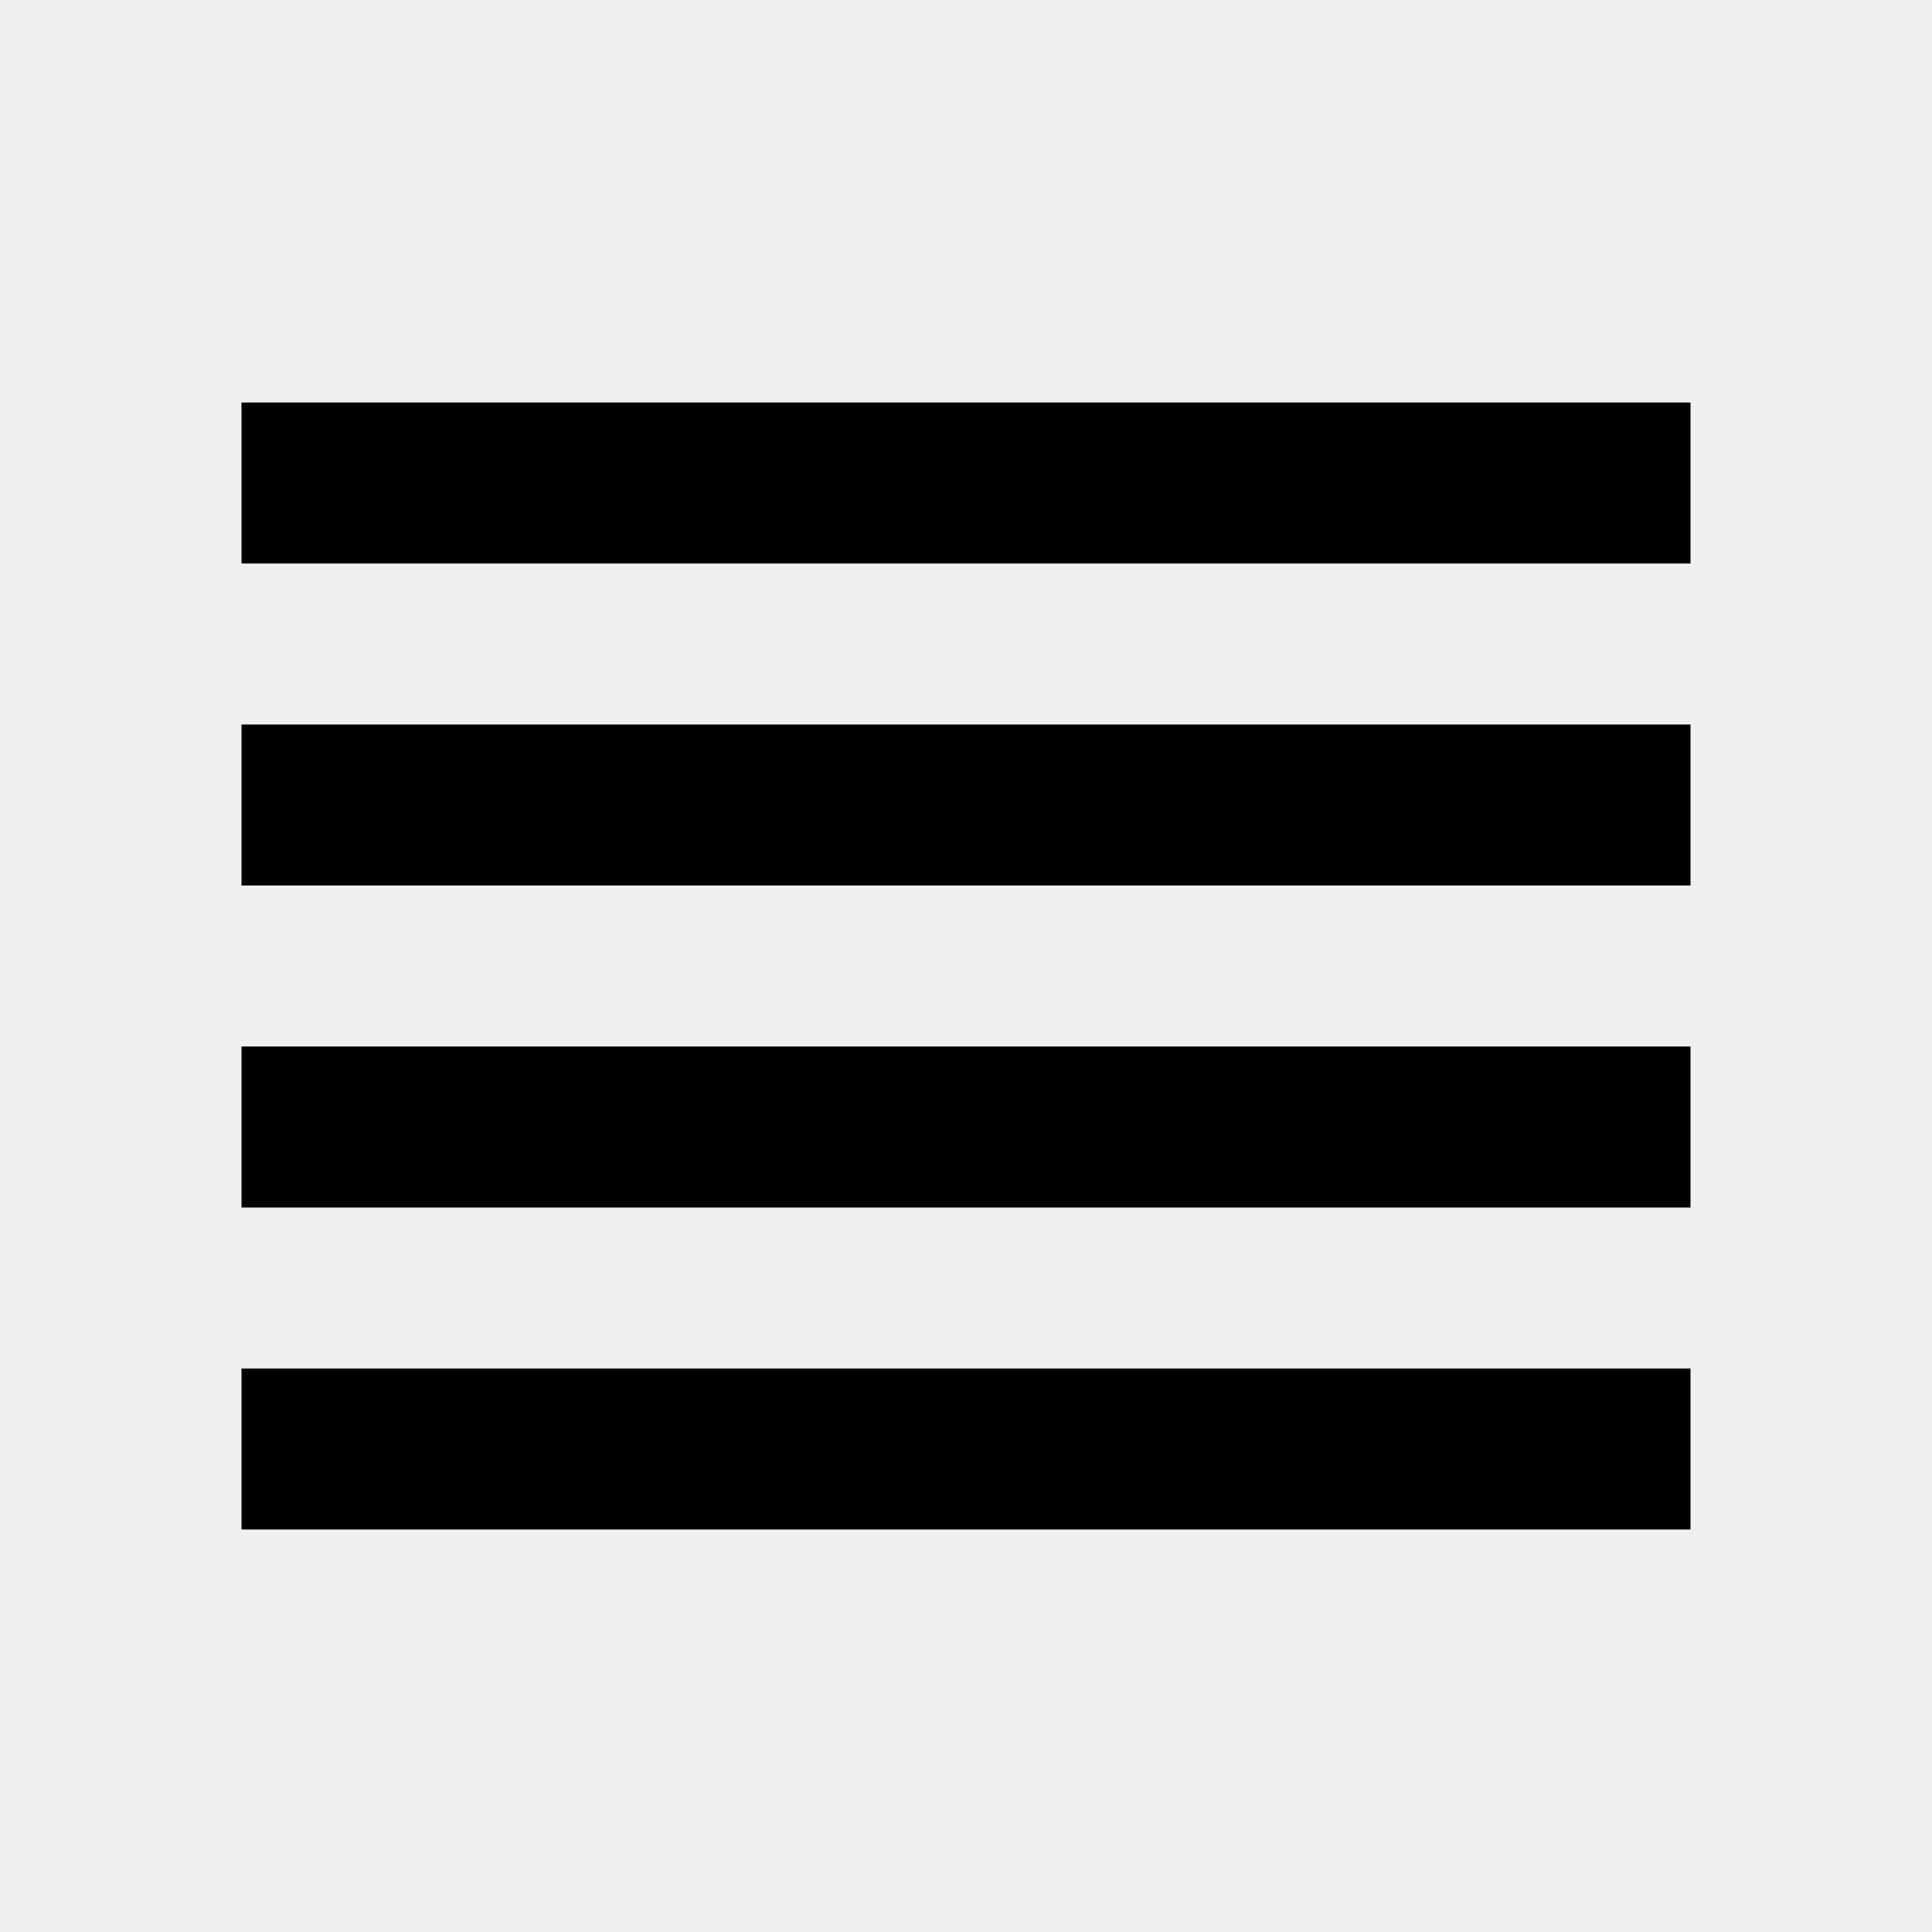
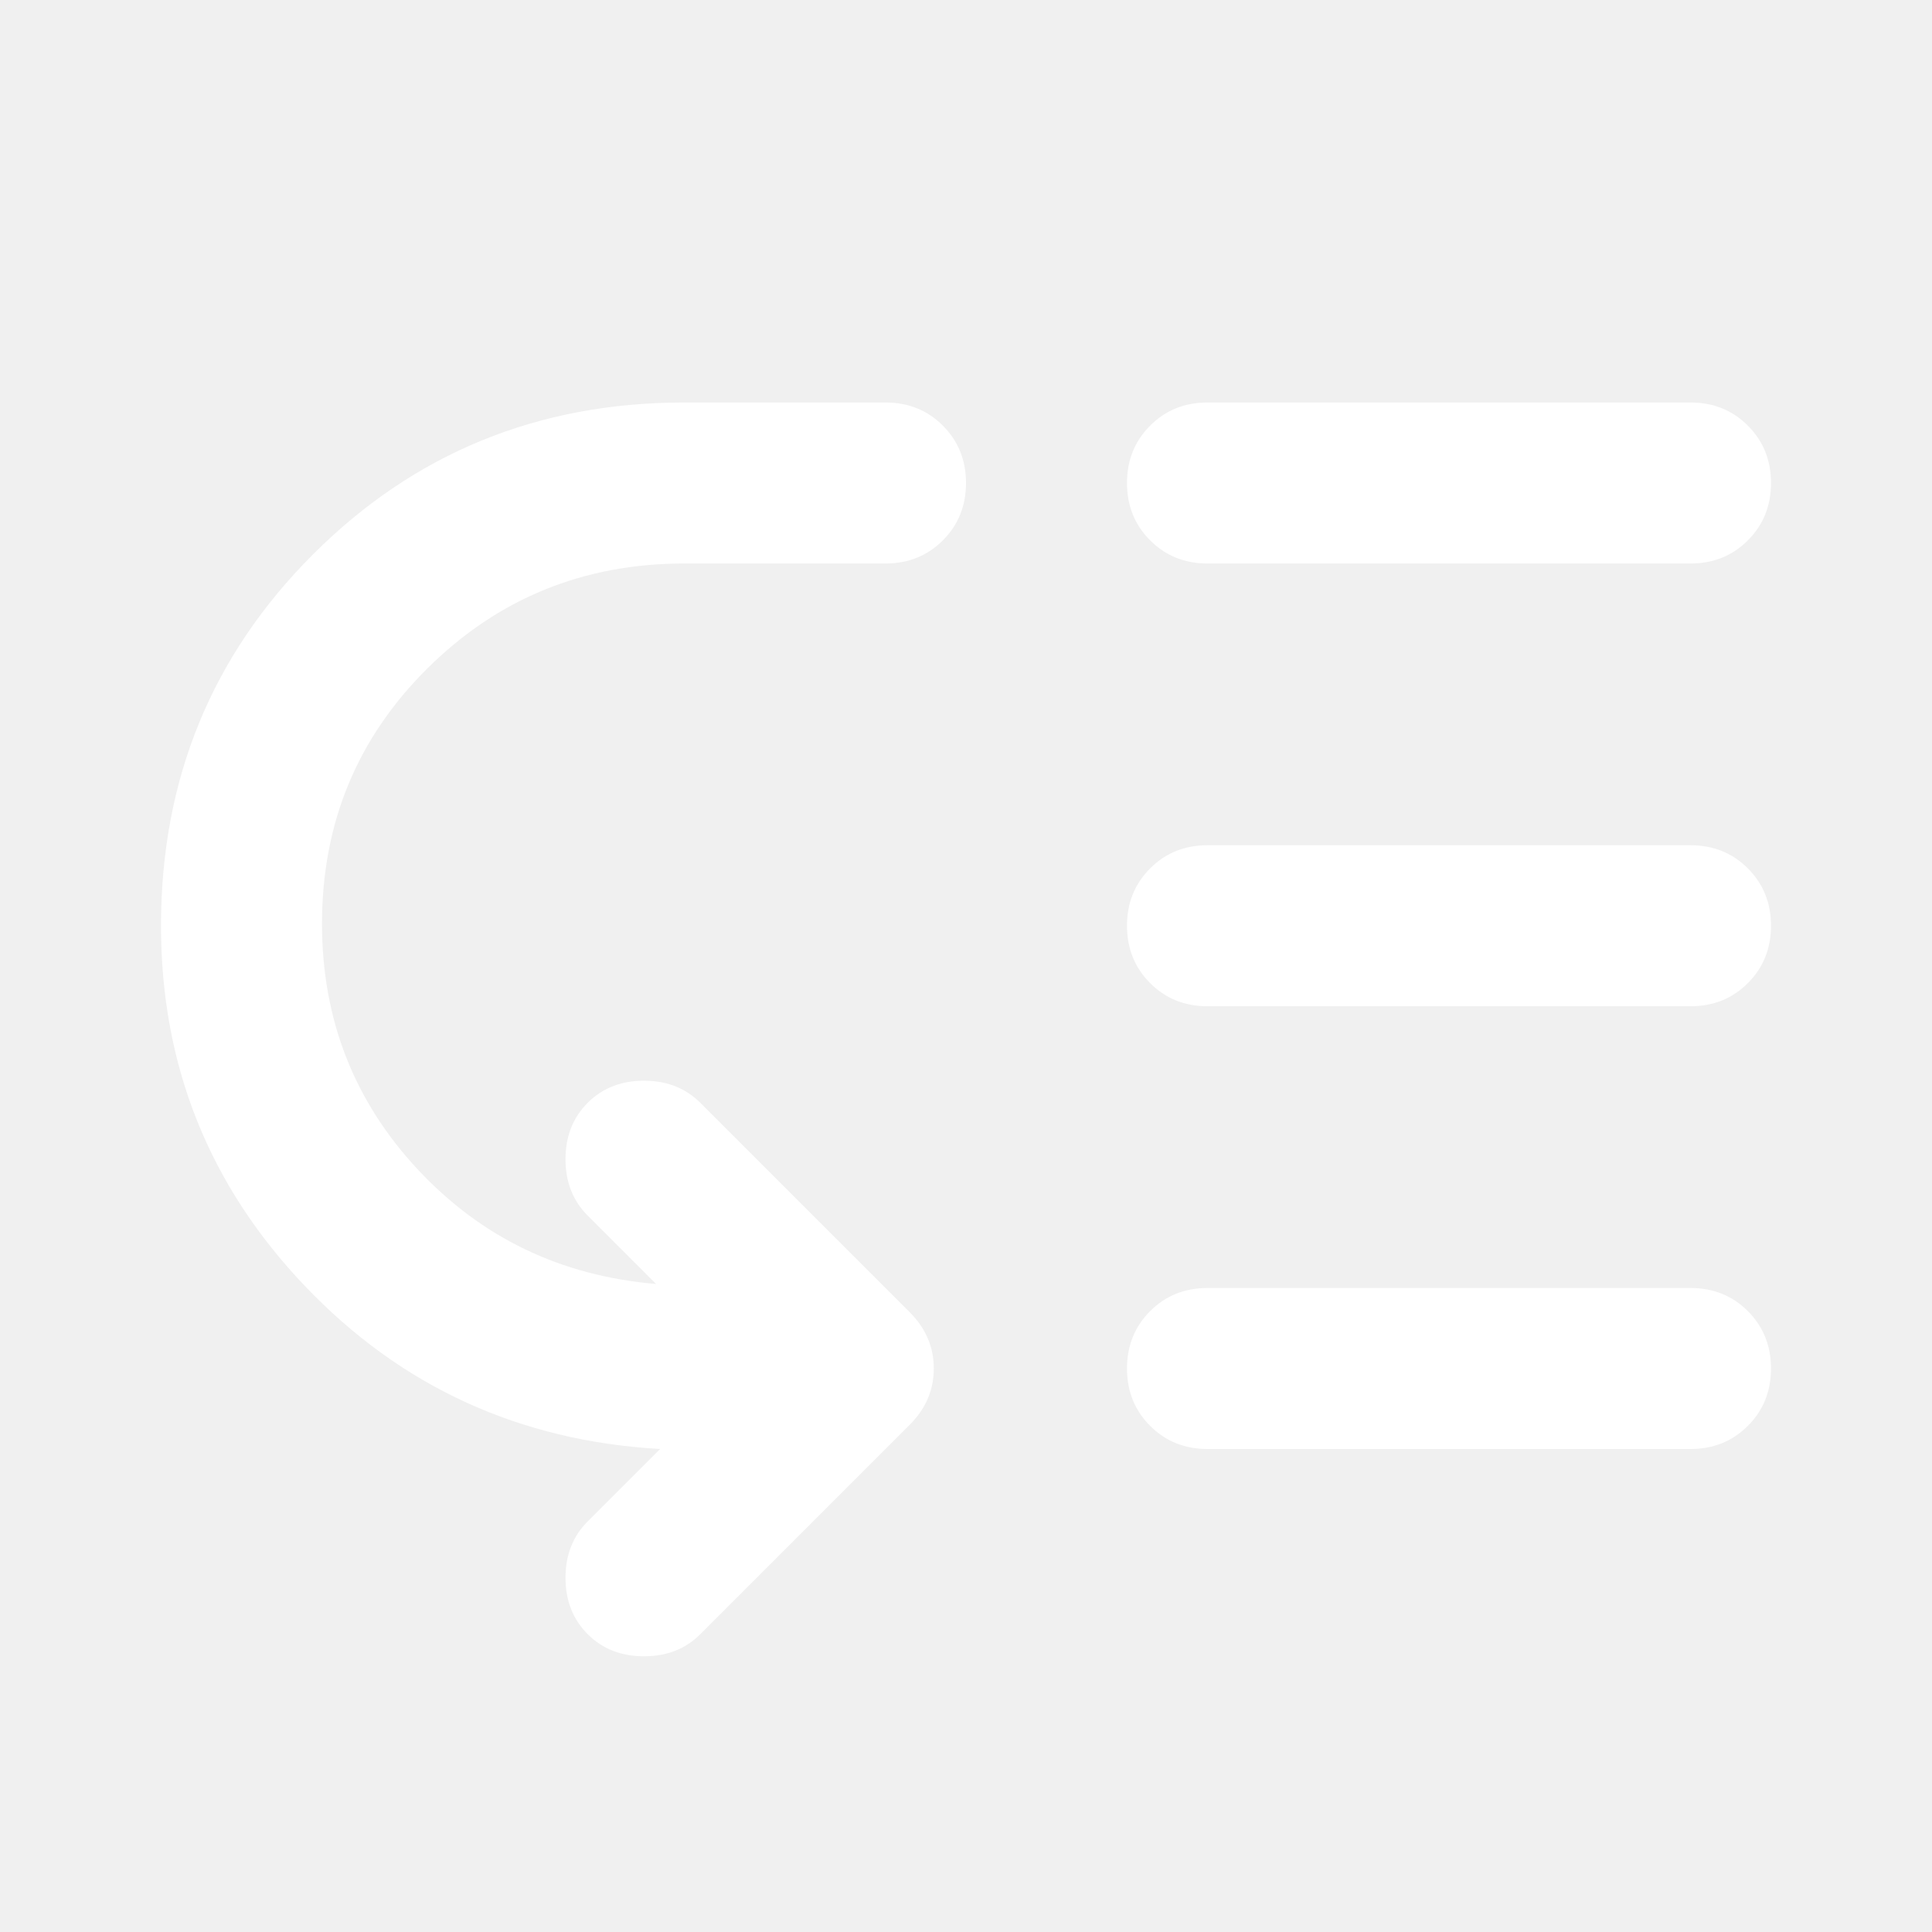
- <svg xmlns="http://www.w3.org/2000/svg" height="24px" viewBox="0 0 24 24" width="24px" fill="#000000">
-   <path d="M0 0h24v24H0z" fill="none" />
-   <path d="M3 15h18v-2H3v2zm0 4h18v-2H3v2zm0-8h18V9H3v2zm0-6v2h18V5H3z" />
+ <svg xmlns="http://www.w3.org/2000/svg" height="24px" viewBox="0 -960 960 960" width="24px" fill="#FFFFFF">
+   <path d="M160-501q0 71 47.5 122T326-322l-34-34q-11-11-11-28t11-28q11-11 28-11t28 11l104 104q12 12 12 28t-12 28L348-148q-11 11-28 11t-28-11q-11-11-11-28t11-28l36-36q-105-6-176.5-81T80-500q0-109 75.5-184.5T340-760h100q17 0 28.5 11.5T480-720q0 17-11.5 28.5T440-680H340q-75 0-127.5 52T160-501Zm440 181h240q17 0 28.5 11.5T880-280q0 17-11.5 28.5T840-240H600q-17 0-28.5-11.5T560-280q0-17 11.5-28.5T600-320Zm0-220h240q17 0 28.5 11.5T880-500q0 17-11.5 28.5T840-460H600q-17 0-28.5-11.5T560-500q0-17 11.5-28.5T600-540Zm0-220h240q17 0 28.5 11.5T880-720q0 17-11.5 28.5T840-680H600q-17 0-28.5-11.5T560-720q0-17 11.5-28.5T600-760Z" />
</svg>
